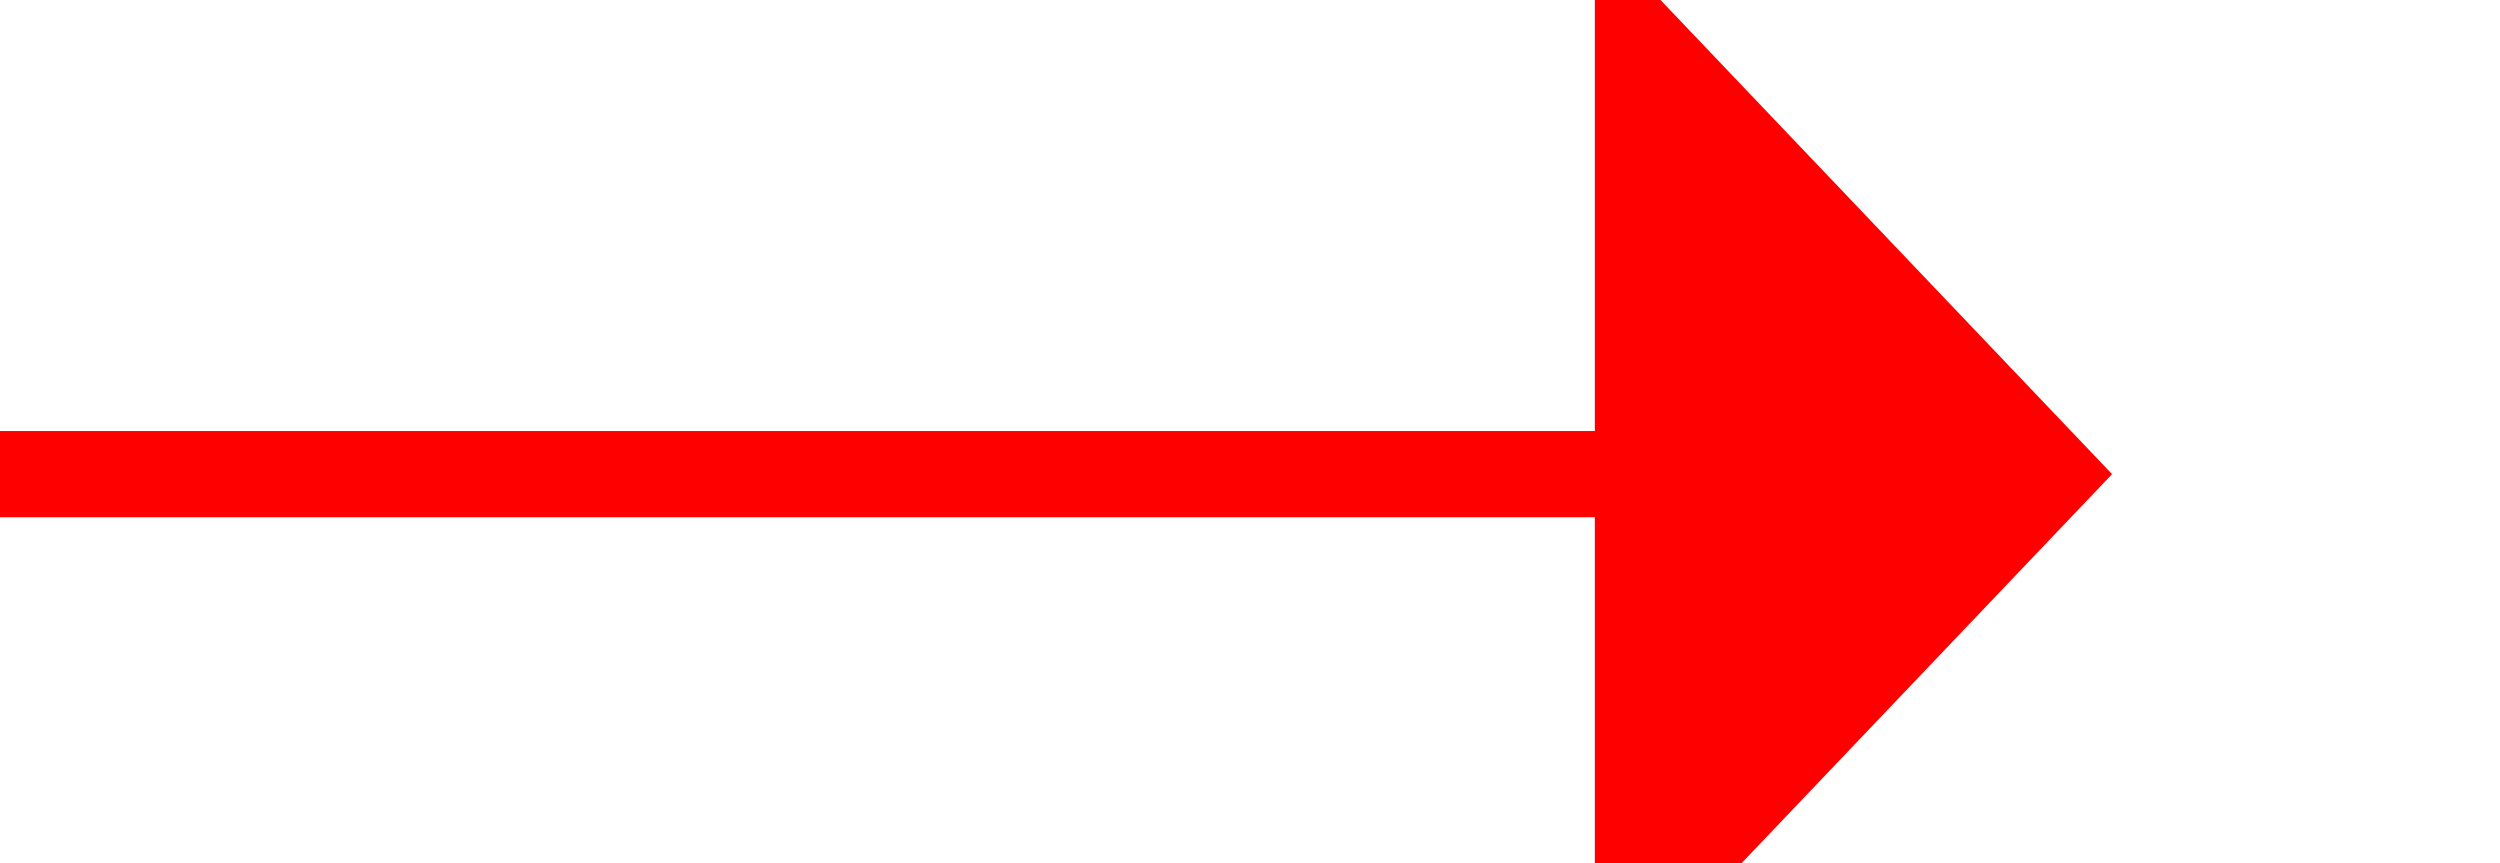
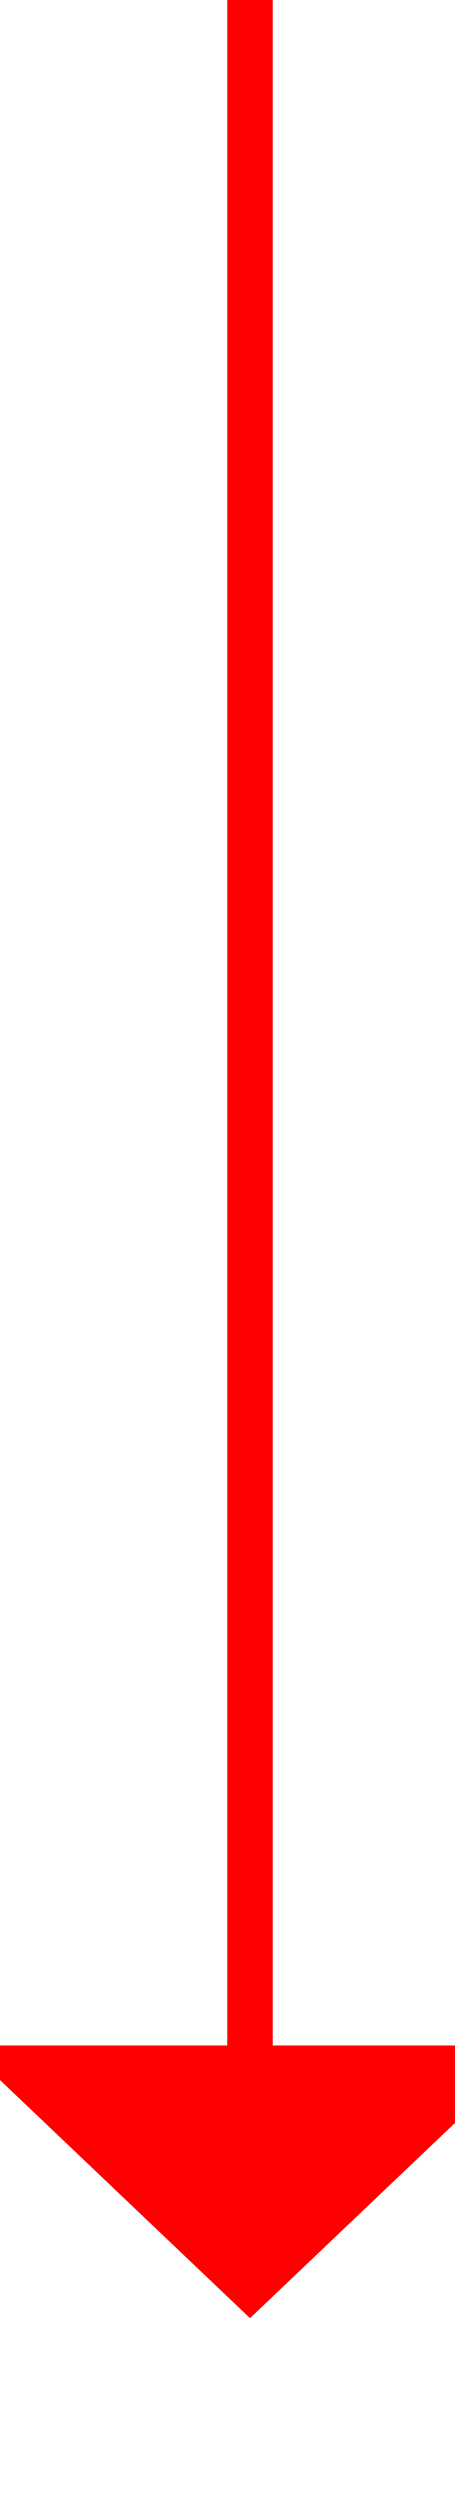
- <svg xmlns="http://www.w3.org/2000/svg" version="1.1" width="29px" height="10px" preserveAspectRatio="xMinYMid meet" viewBox="1238 3218  29 8">
-   <path d="M 1238 3222.5  L 1257.5 3222.5  " stroke-width="1" stroke="#ff0000" fill="none" />
-   <path d="M 1256.5 3228.8  L 1262.5 3222.5  L 1256.5 3216.2  L 1256.5 3228.8  Z " fill-rule="nonzero" fill="#ff0000" stroke="none" />
+ <svg xmlns="http://www.w3.org/2000/svg" version="1.1" width="10px" height="55px" preserveAspectRatio="xMidYMin meet" viewBox="1351 3435  8 55">
+   <path d="M 1355.5 3435  L 1355.5 3481  " stroke-width="1" stroke="#ff0000" fill="none" />
+   <path d="M 1349.2 3480  L 1355.5 3486  L 1361.8 3480  L 1349.2 3480  Z " fill-rule="nonzero" fill="#ff0000" stroke="none" />
</svg>
